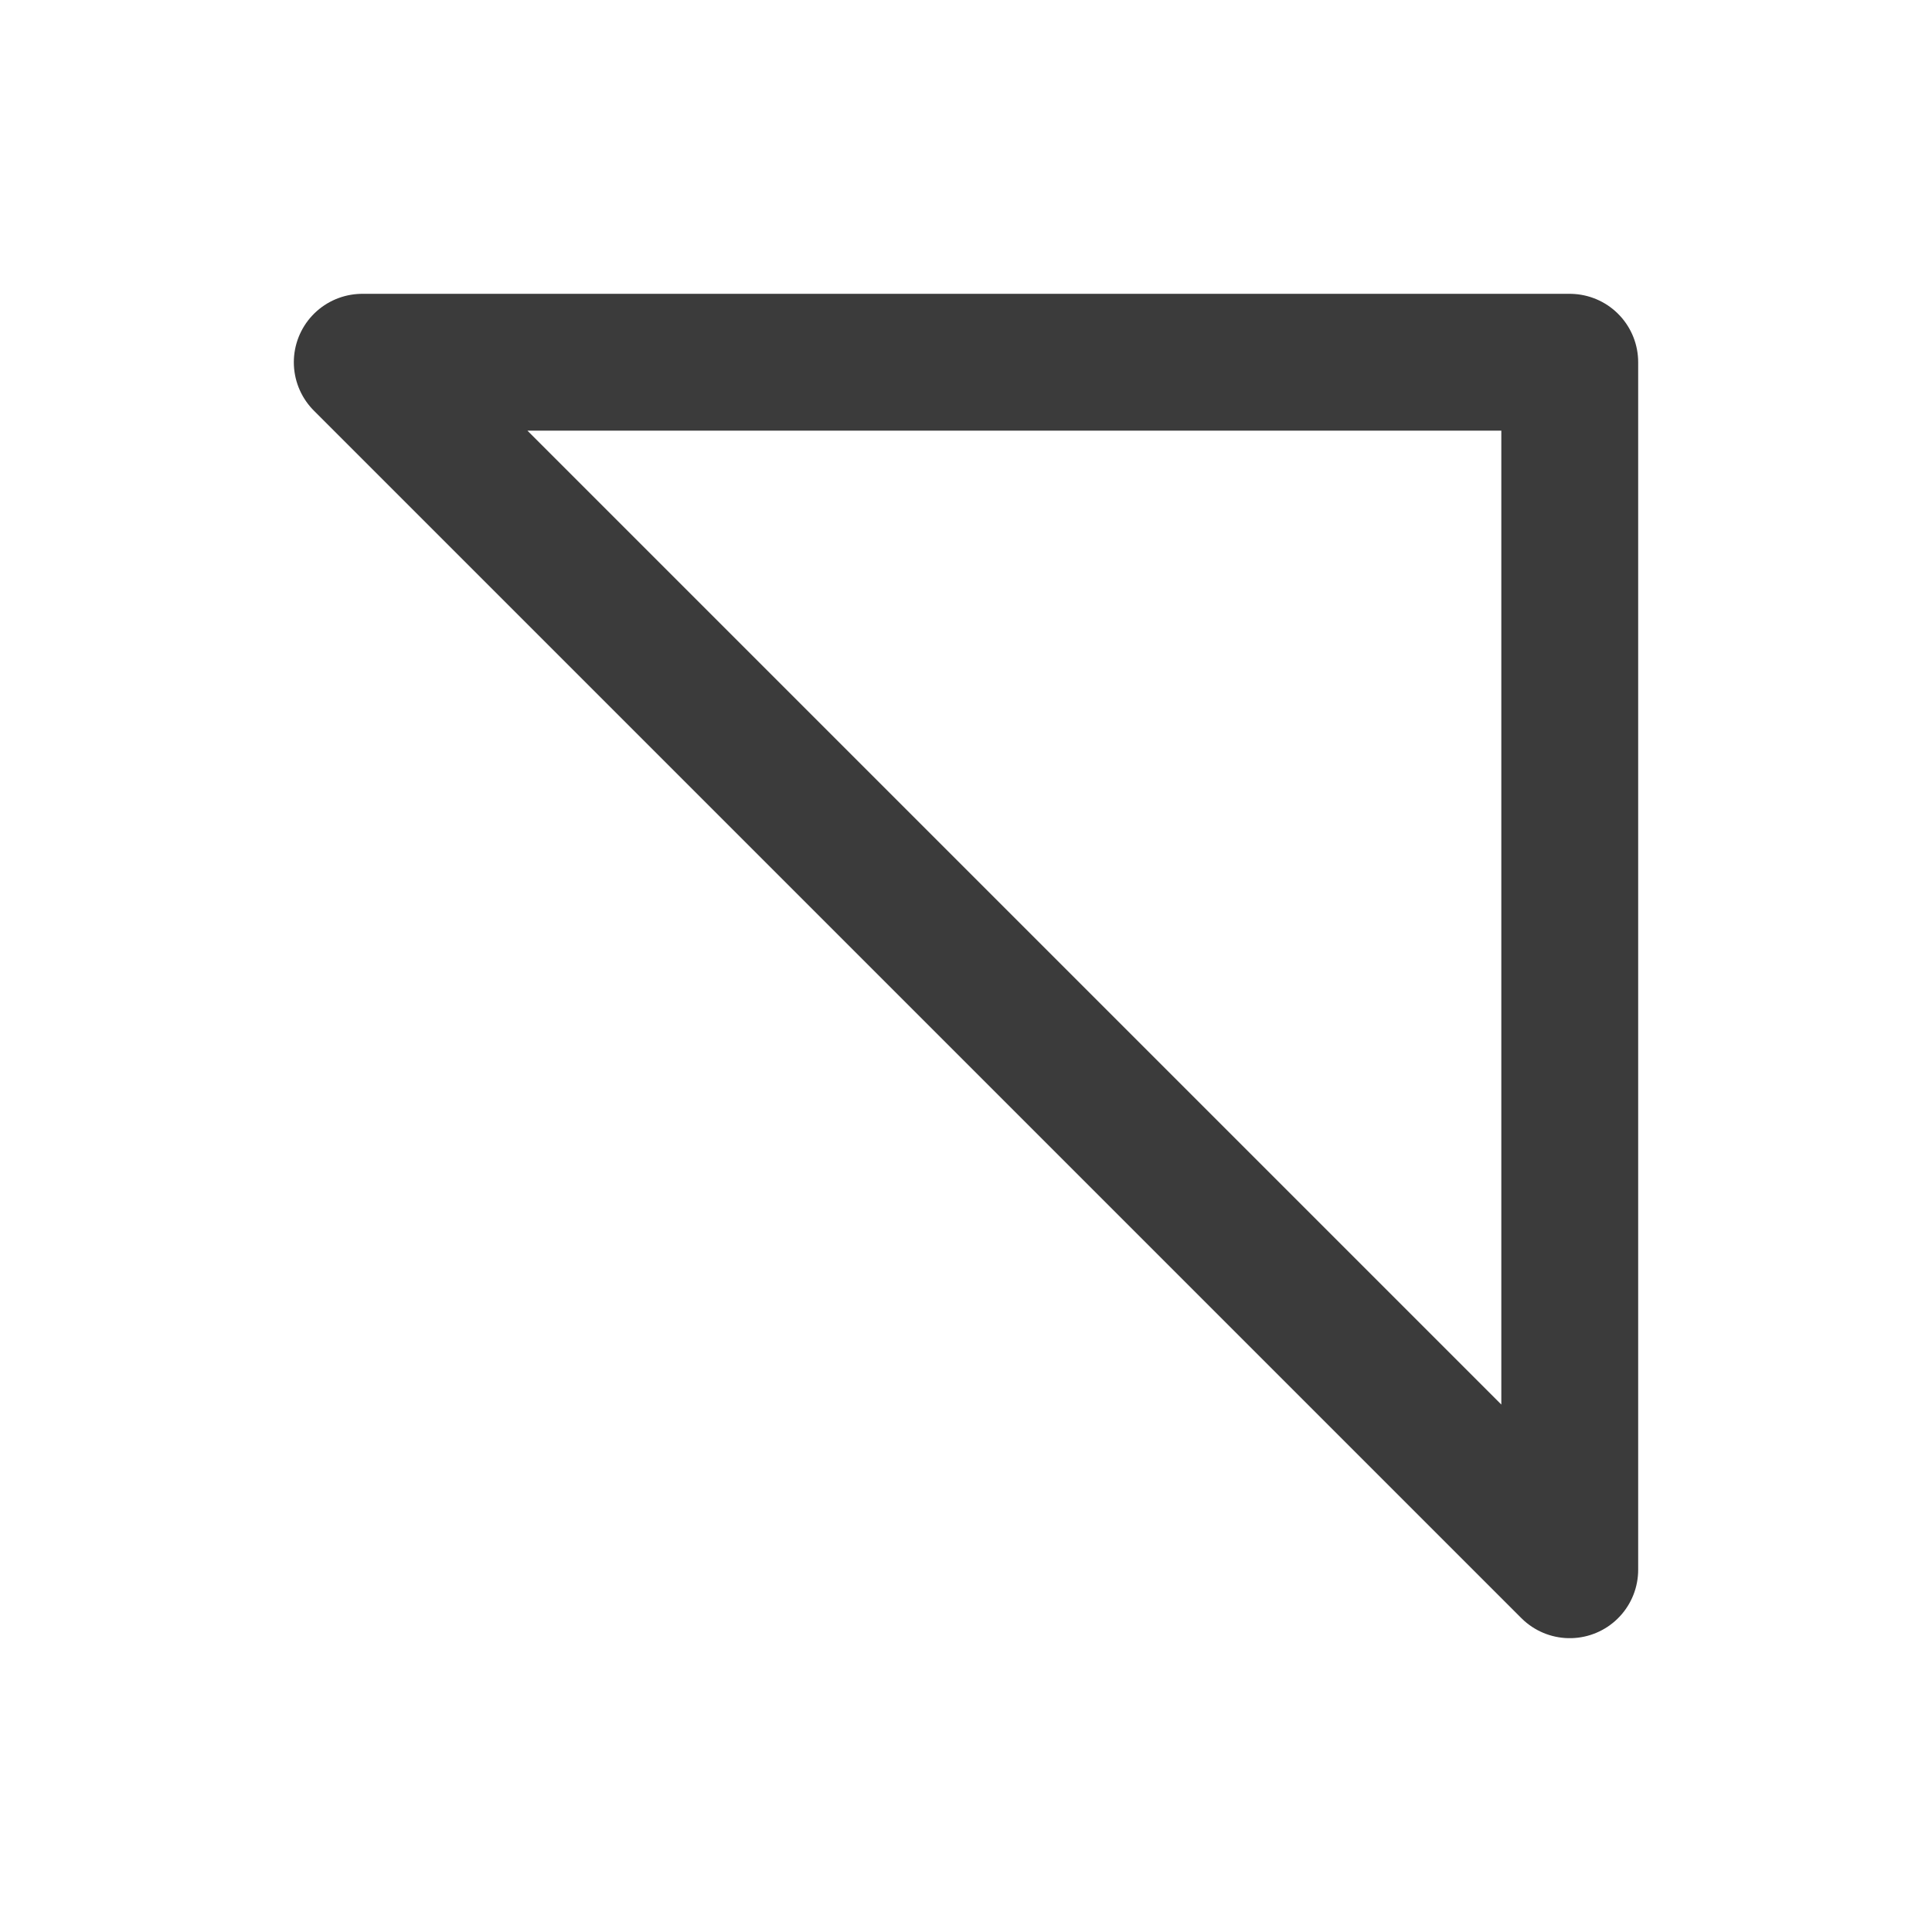
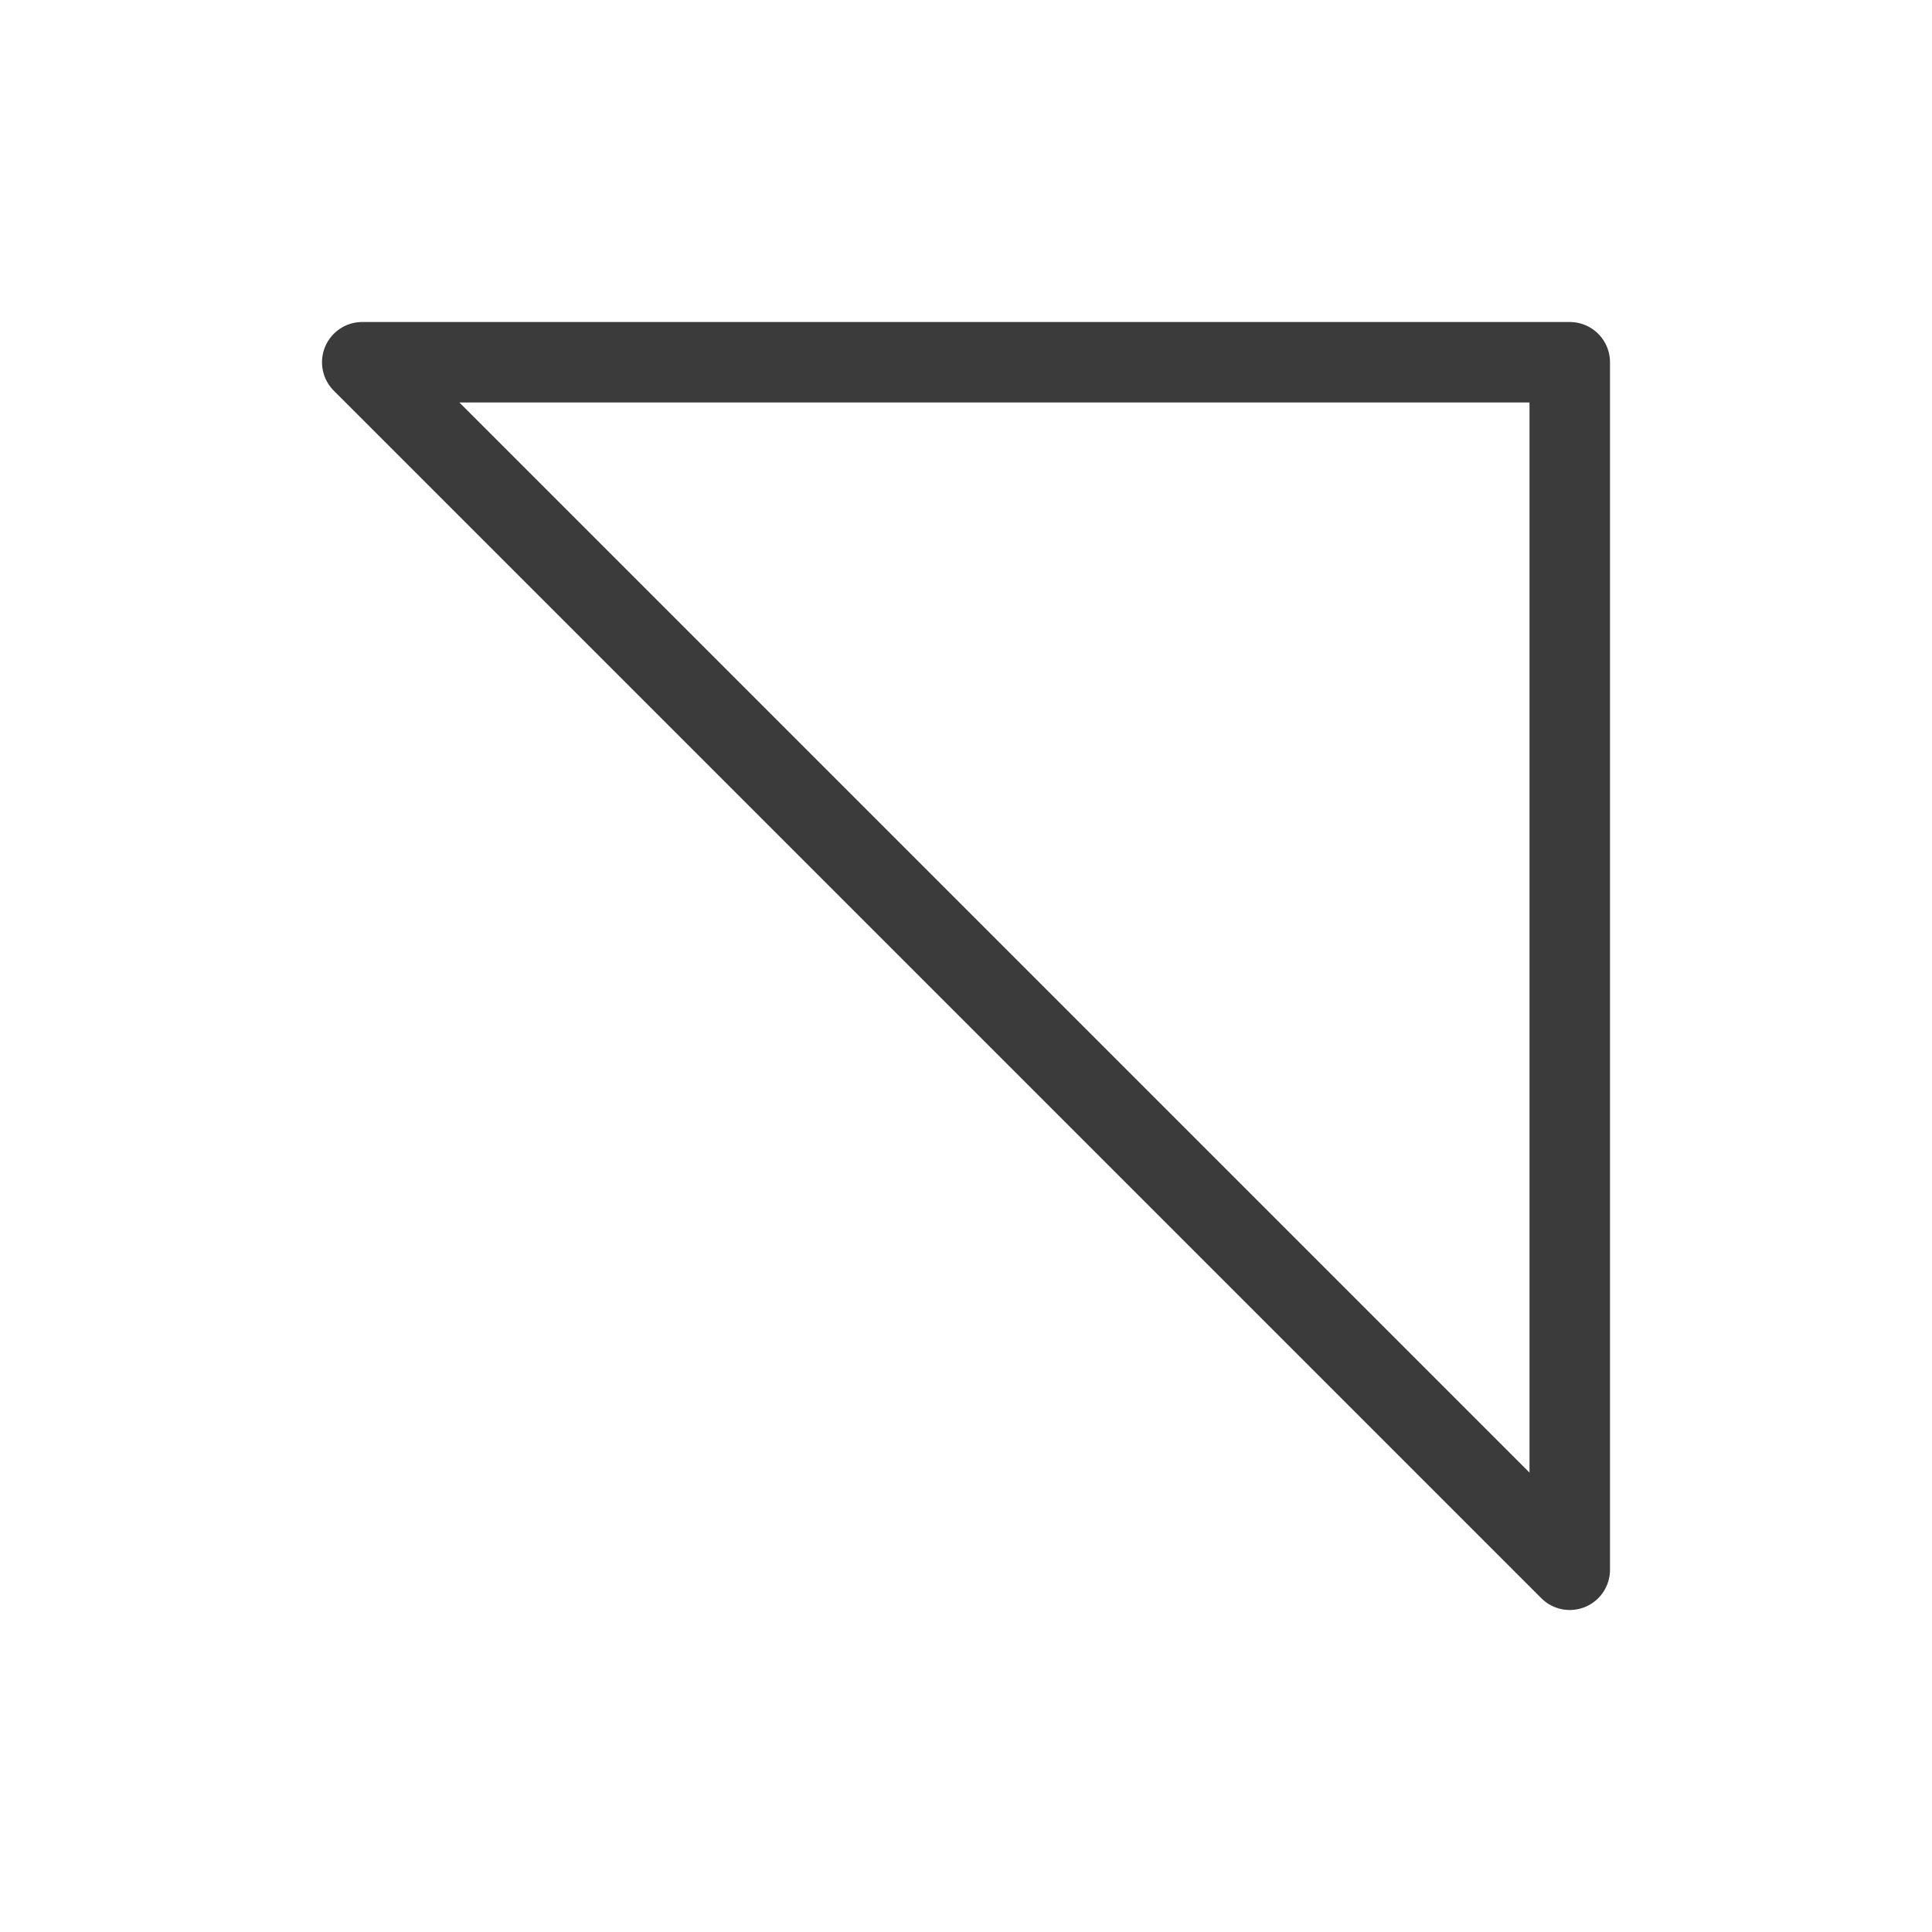
<svg xmlns="http://www.w3.org/2000/svg" width="24" height="24" viewBox="0 0 24 24">
-   <g fill="none" stroke="#3b3b3b" stroke-width="1.7" stroke-linecap="round" stroke-linejoin="round">
+   <g fill="none" stroke="#3b3b3b" stroke-width="1.00" stroke-linecap="round" stroke-linejoin="round">
    <path d="M4.5 4.5 H19.5 V19.5 Z" />
  </g>
</svg>
